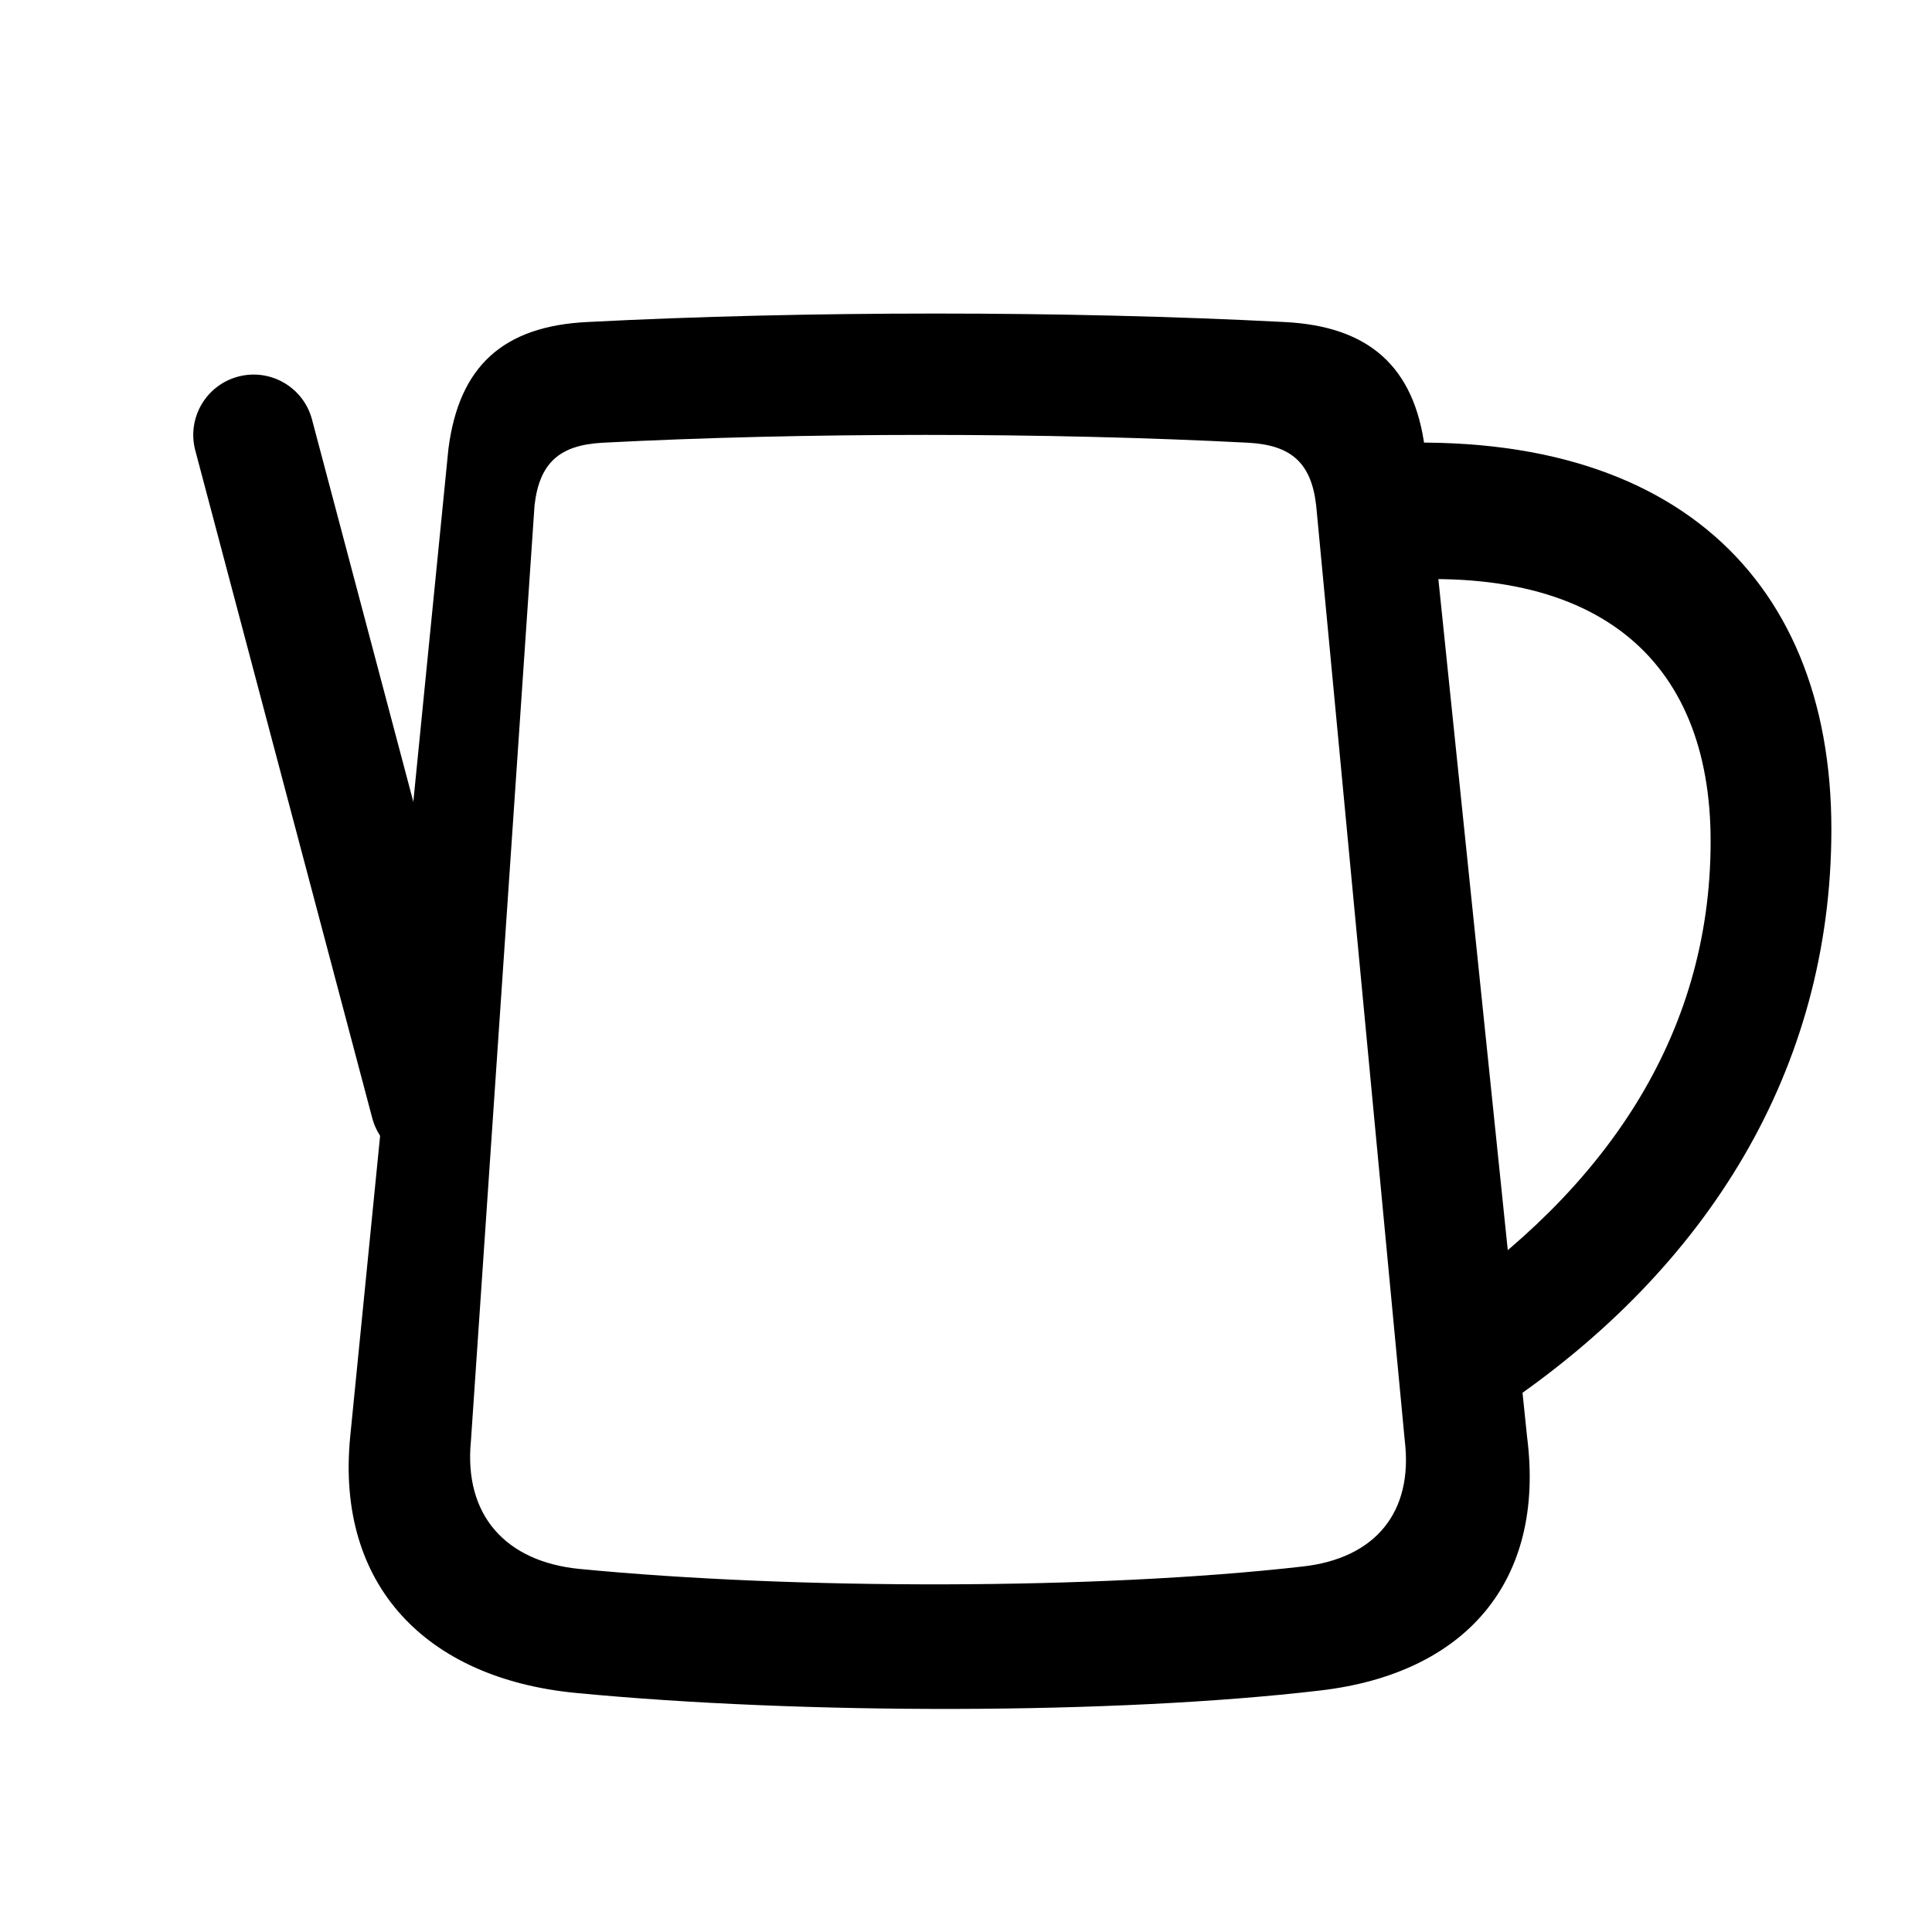
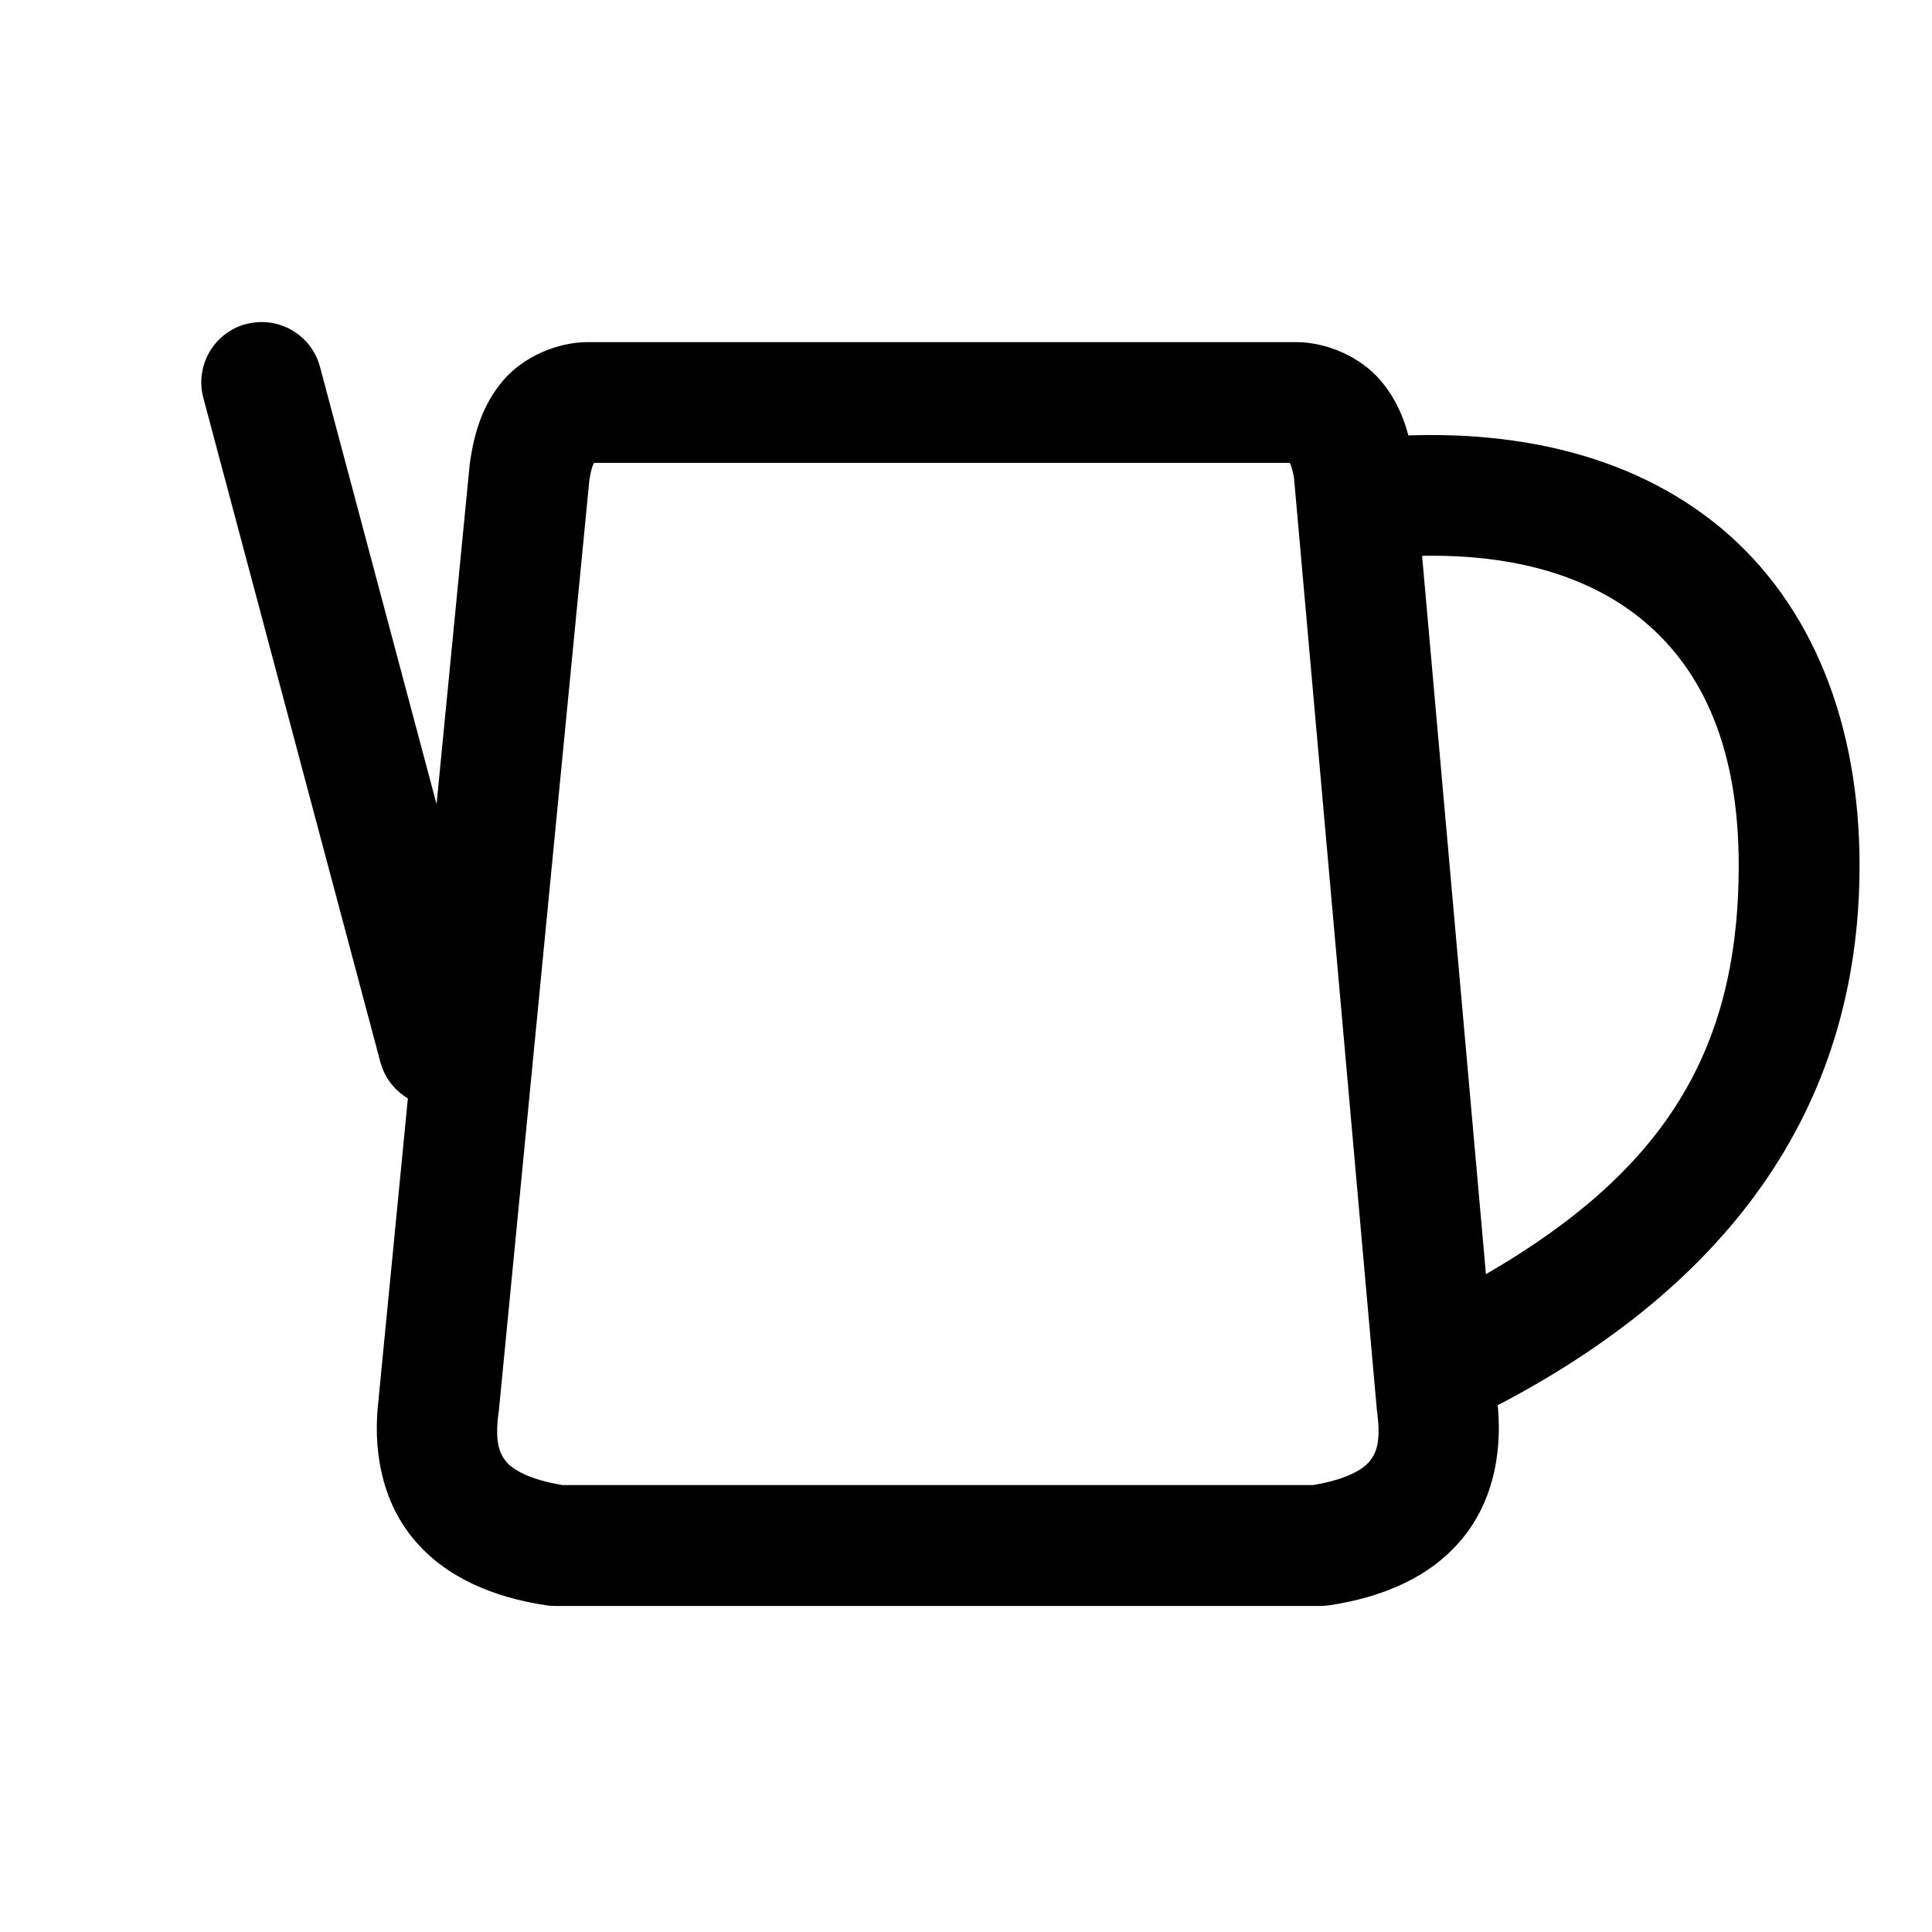
<svg xmlns="http://www.w3.org/2000/svg" width="24" height="24" viewBox="0 0 24 24">
-   <path d="M16.65 5.55c4-.4 6.1 1.55 6.1 4.75 0 3-1.55 5.45-4.05 7.15l-.85-1.25c2.05-1.4 3.4-3.3 3.4-5.75 0-2.25-1.4-3.55-4.35-3.2Z" />
-   <path d="M2.425 5.592 4.625 13.892A.75.75 0 0 0 6.075 13.508L3.875 5.208A.75.75 0 0 0 2.425 5.592Z" />
-   <path fill-rule="evenodd" d="M7.3 4c-1.05.05-1.6.55-1.73 1.58L4.35 17.85c-.18 1.85.95 3 2.8 3.18 2.8.27 6.7.27 9.25-.03 1.8-.21 2.8-1.35 2.57-3.15L17.7 5.57C17.57 4.55 17 4.05 15.95 4c-2.7-.14-5.95-.14-8.65 0Zm.18 1.5c-.53.03-.78.25-.84.78L5.85 17.9c-.09.92.43 1.5 1.35 1.59 2.68.26 6.43.26 8.98-.03.9-.1 1.38-.67 1.27-1.57l-1.1-11.61c-.06-.53-.31-.75-.84-.78-2.5-.13-5.53-.13-8.03 0Z" />
+   <path d="m 3.057,4.025 a 0.75,0.75 0 0 0 -0.531,0.918 l 2.199,8.25 a 0.75,0.75 0 0 0 0.918,0.531 0.75,0.75 0 0 0 0.531,-0.918 L 3.975,4.557 a 0.75,0.75 0 0 0 -0.918,-0.531 z" />
+   <path d="m 16.871,5.453 a 0.75,0.75 0 0 0 -0.668,0.824 0.75,0.75 0 0 0 0.824,0.668 c 1.534,-0.16 2.657,0.153 3.396,0.773 0.739,0.62 1.176,1.591 1.176,3.031 0,2.55 -1.133,4.103 -3.885,5.479 a 0.75,0.75 0 0 0 -0.336,1.008 0.75,0.75 0 0 0 1.006,0.334 C 21.433,16.046 23.1,13.8 23.1,10.75 c 0,-1.76 -0.588,-3.239 -1.711,-4.182 C 20.265,5.626 18.687,5.263 16.871,5.453 Z" />
+   <path d="M 7.301,4.25 C 6.924,4.25 6.501,4.43 6.248,4.729 5.995,5.027 5.89,5.377 5.838,5.746 a 0.75,0.75 0 0 0 -0.004,0.031 L 4.703,17.377 l 0.004,-0.025 c -0.085,0.637 0.03,1.284 0.428,1.764 0.398,0.48 0.99,0.726 1.652,0.826 a 0.75,0.75 0 0 0 0.113,0.008 h 9.5 a 0.75,0.75 0 0 0 0.111,-0.008 c 0.662,-0.1 1.255,-0.346 1.652,-0.826 0.398,-0.48 0.515,-1.127 0.43,-1.764 l 0.004,0.031 -1.031,-11.6 A 0.75,0.75 0 0 0 17.562,5.746 C 17.51,5.377 17.405,5.027 17.152,4.729 16.9,4.43 16.477,4.25 16.1,4.25 Z m 0.078,1.5 h 8.643 c 0.008,0.017 0.03,0.054 0.053,0.191 l 1.029,11.574 a 0.75,0.75 0 0 0 0.004,0.033 c 0.048,0.363 -0.012,0.506 -0.098,0.609 -0.083,0.1 -0.29,0.223 -0.699,0.291 H 6.988 C 6.579,18.381 6.372,18.258 6.289,18.158 6.203,18.055 6.145,17.912 6.193,17.549 a 0.75,0.75 0 0 0 0.004,-0.025 l 1.125,-11.568 c 4.472e-4,-0.003 0.001,-8.013e-4 0.002,-0.004 C 7.347,5.8 7.371,5.768 7.379,5.75 Z" />
</svg>
